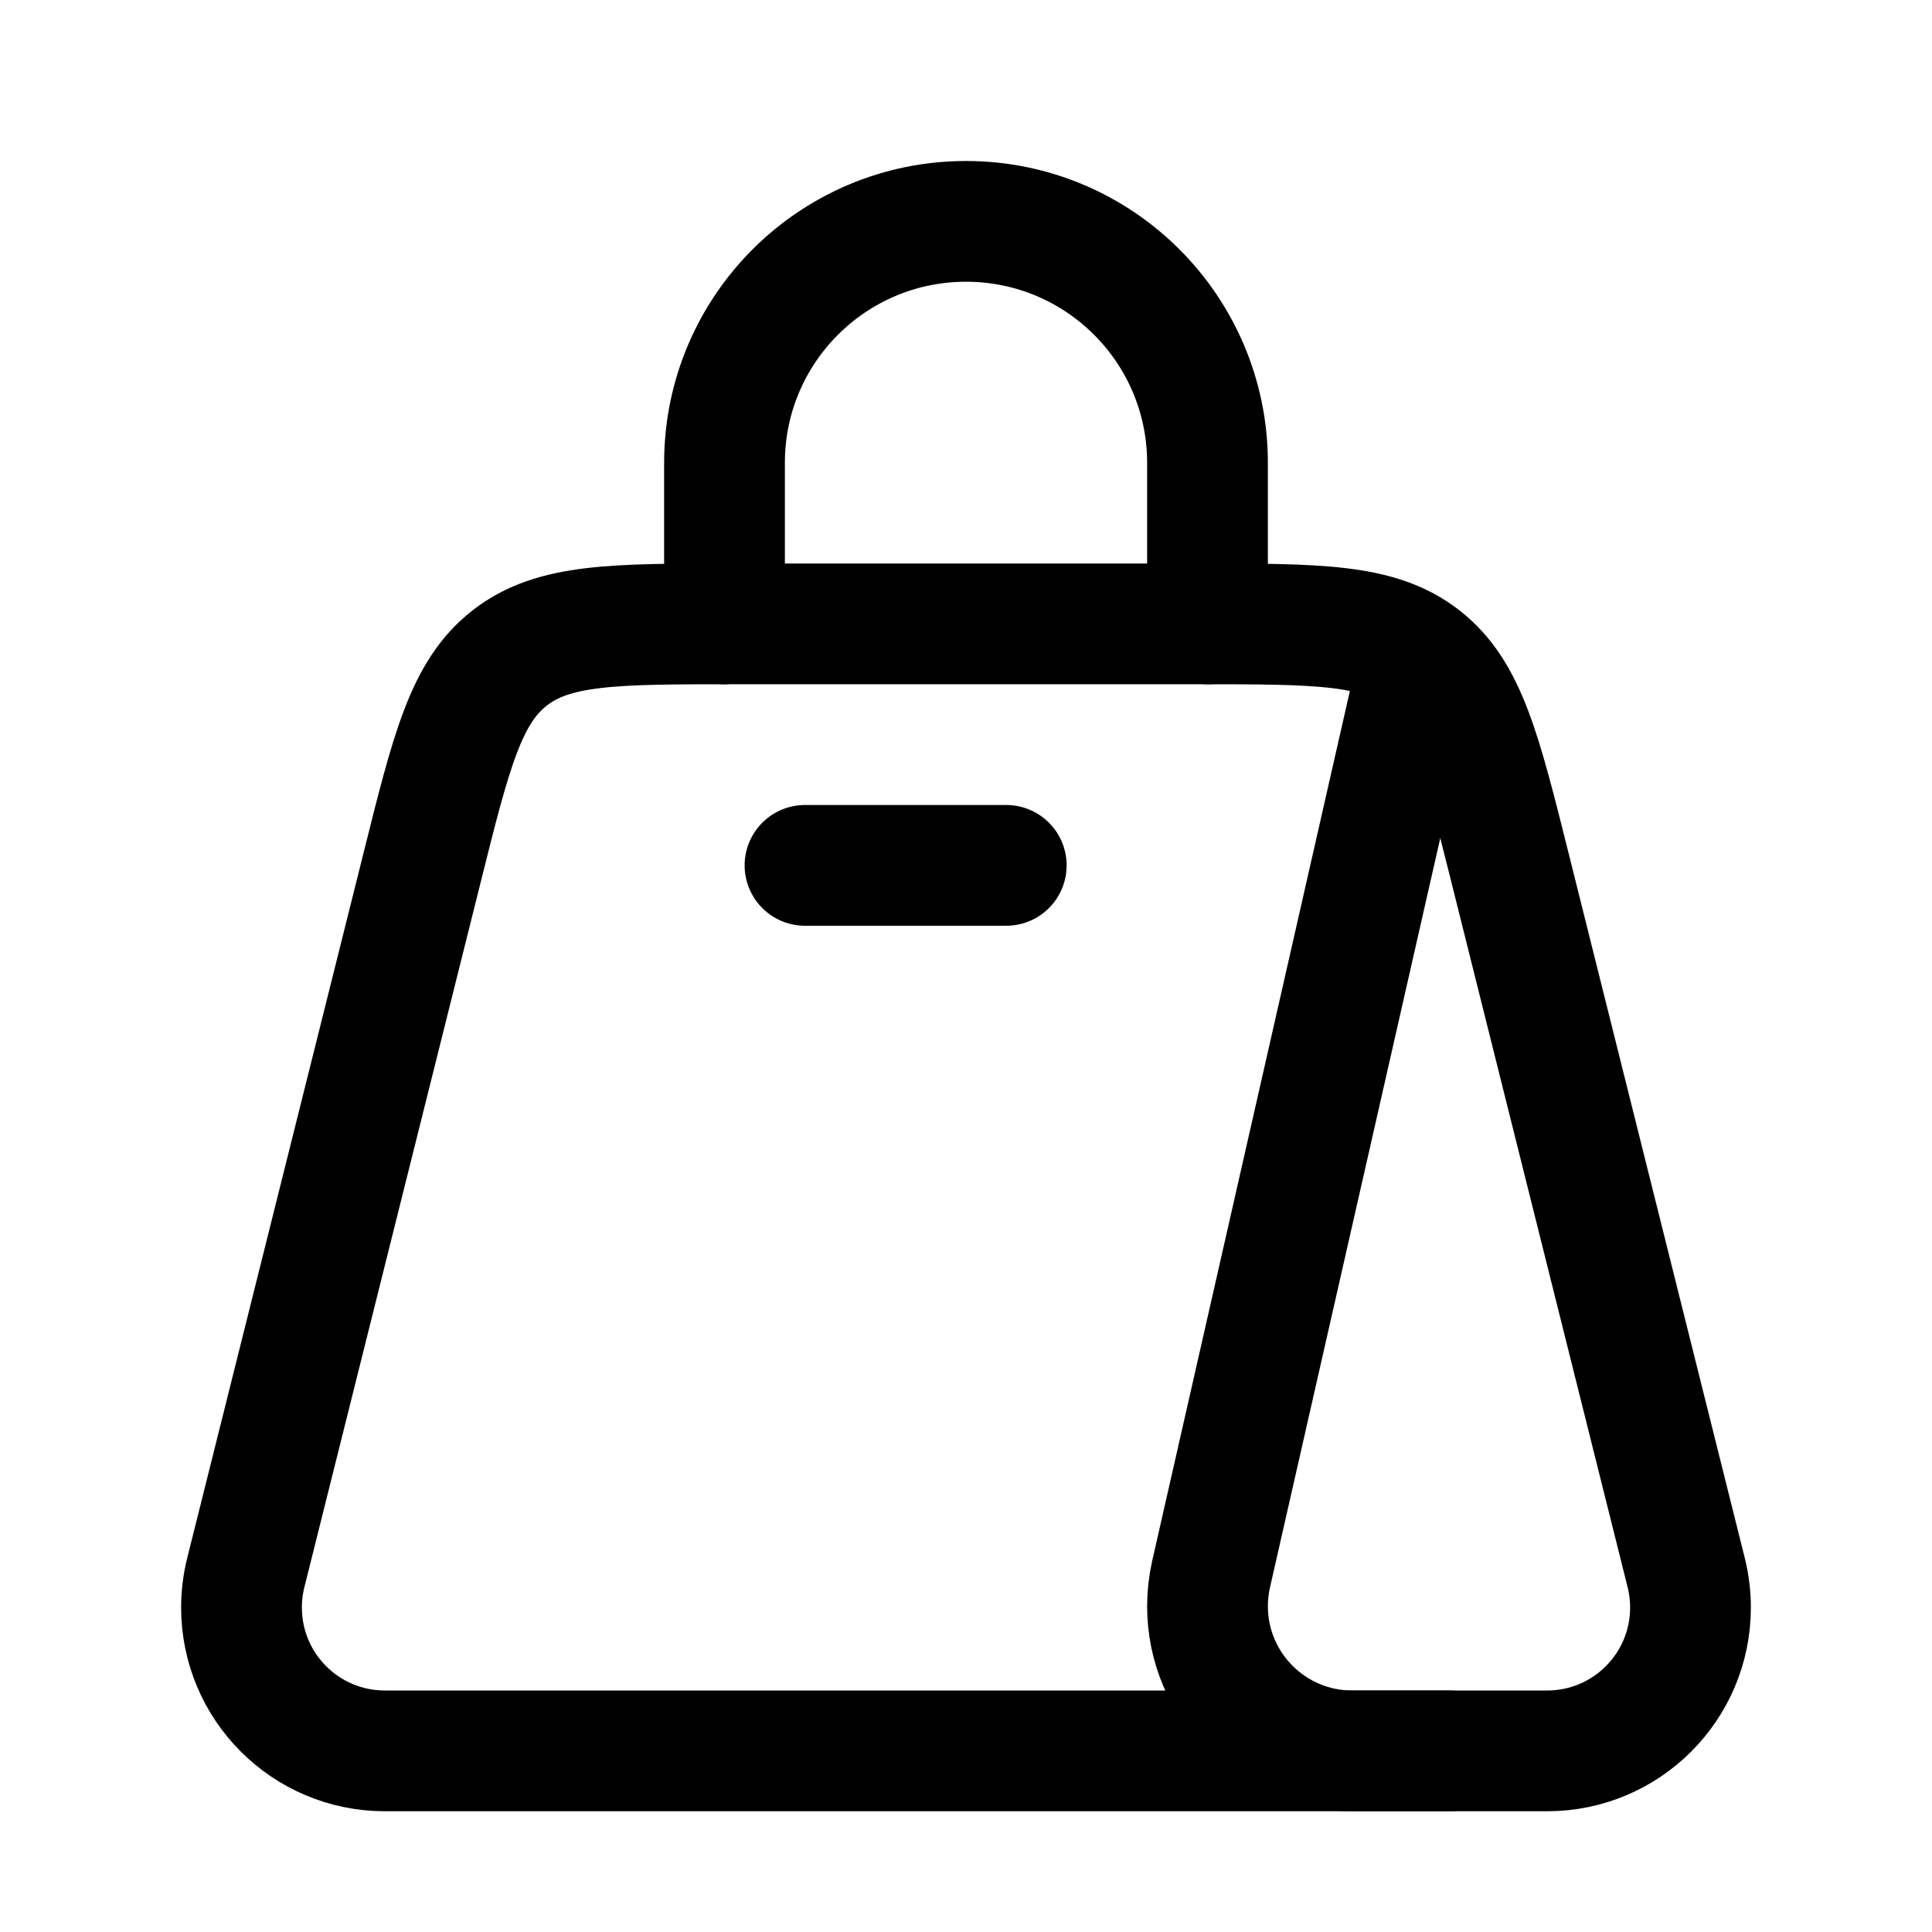
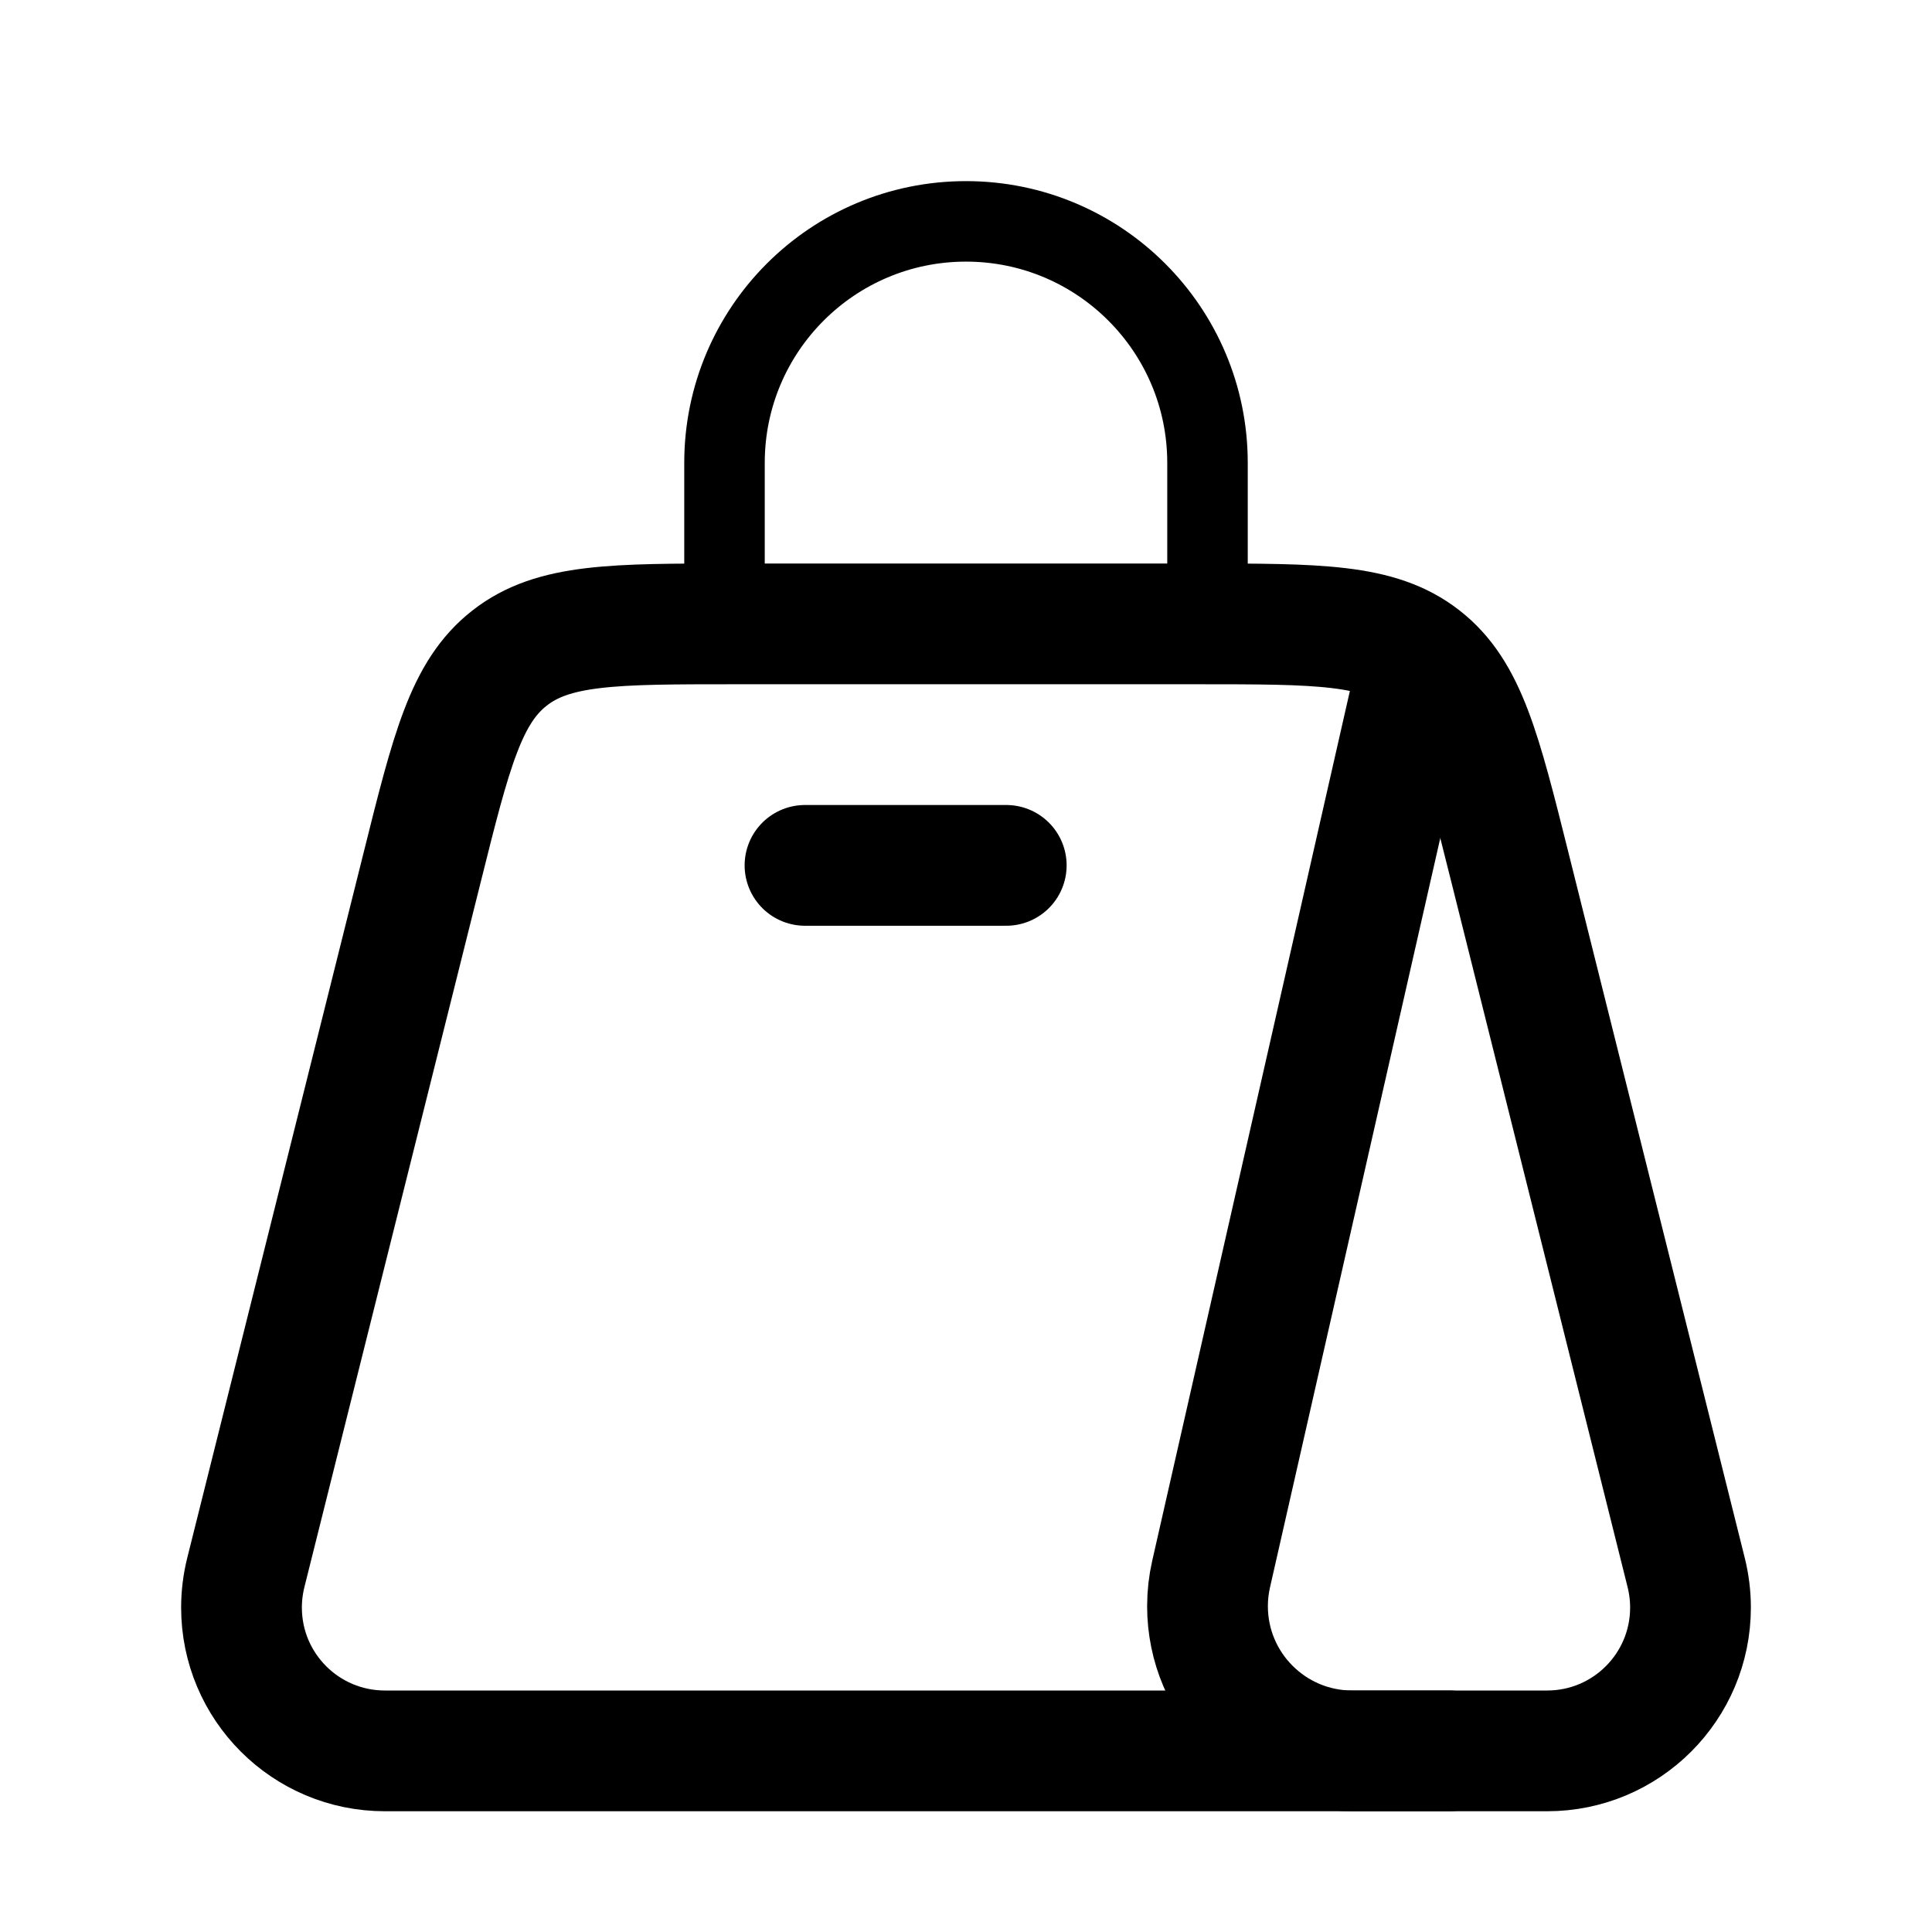
<svg xmlns="http://www.w3.org/2000/svg" viewBox="0 0 24 24" width="36" height="36" color="#000000" fill="none">
  <path d="M17.5 8.75L15.045 19.553C15.015 19.684 15 19.818 15 19.952C15 20.945 15.805 21.75 16.798 21.75H18" stroke="currentColor" stroke-width="1.5" stroke-linecap="round" stroke-linejoin="round" />
  <path d="M19.219 21.75H4.781C3.797 21.75 3 20.953 3 19.969C3 19.824 3.018 19.679 3.053 19.537L5.243 10.78C5.606 9.325 5.788 8.597 6.331 8.174C6.873 7.75 7.623 7.75 9.123 7.75H14.877C16.377 7.75 17.127 7.75 17.669 8.174C18.212 8.597 18.394 9.325 18.758 10.78L20.947 19.537C20.982 19.679 21 19.824 21 19.969C21 20.953 20.203 21.75 19.219 21.75Z" stroke="currentColor" stroke-width="1.5" stroke-linecap="round" stroke-linejoin="round" />
-   <path d="M15 7.75V5.75C15 4.093 13.657 2.75 12 2.75C10.343 2.75 9 4.093 9 5.75V7.75" stroke="currentColor" stroke-width="1.5" stroke-linecap="round" stroke-linejoin="round" />
+   <path d="M15 7.75V5.75C15 4.093 13.657 2.75 12 2.75C10.343 2.75 9 4.093 9 5.75V7.75" stroke="currentColor" stroke-width="1" stroke-linecap="round" stroke-linejoin="round" />
  <path d="M10 10.75H12.5" stroke="currentColor" stroke-width="1.5" stroke-linecap="round" stroke-linejoin="round" />
</svg>
